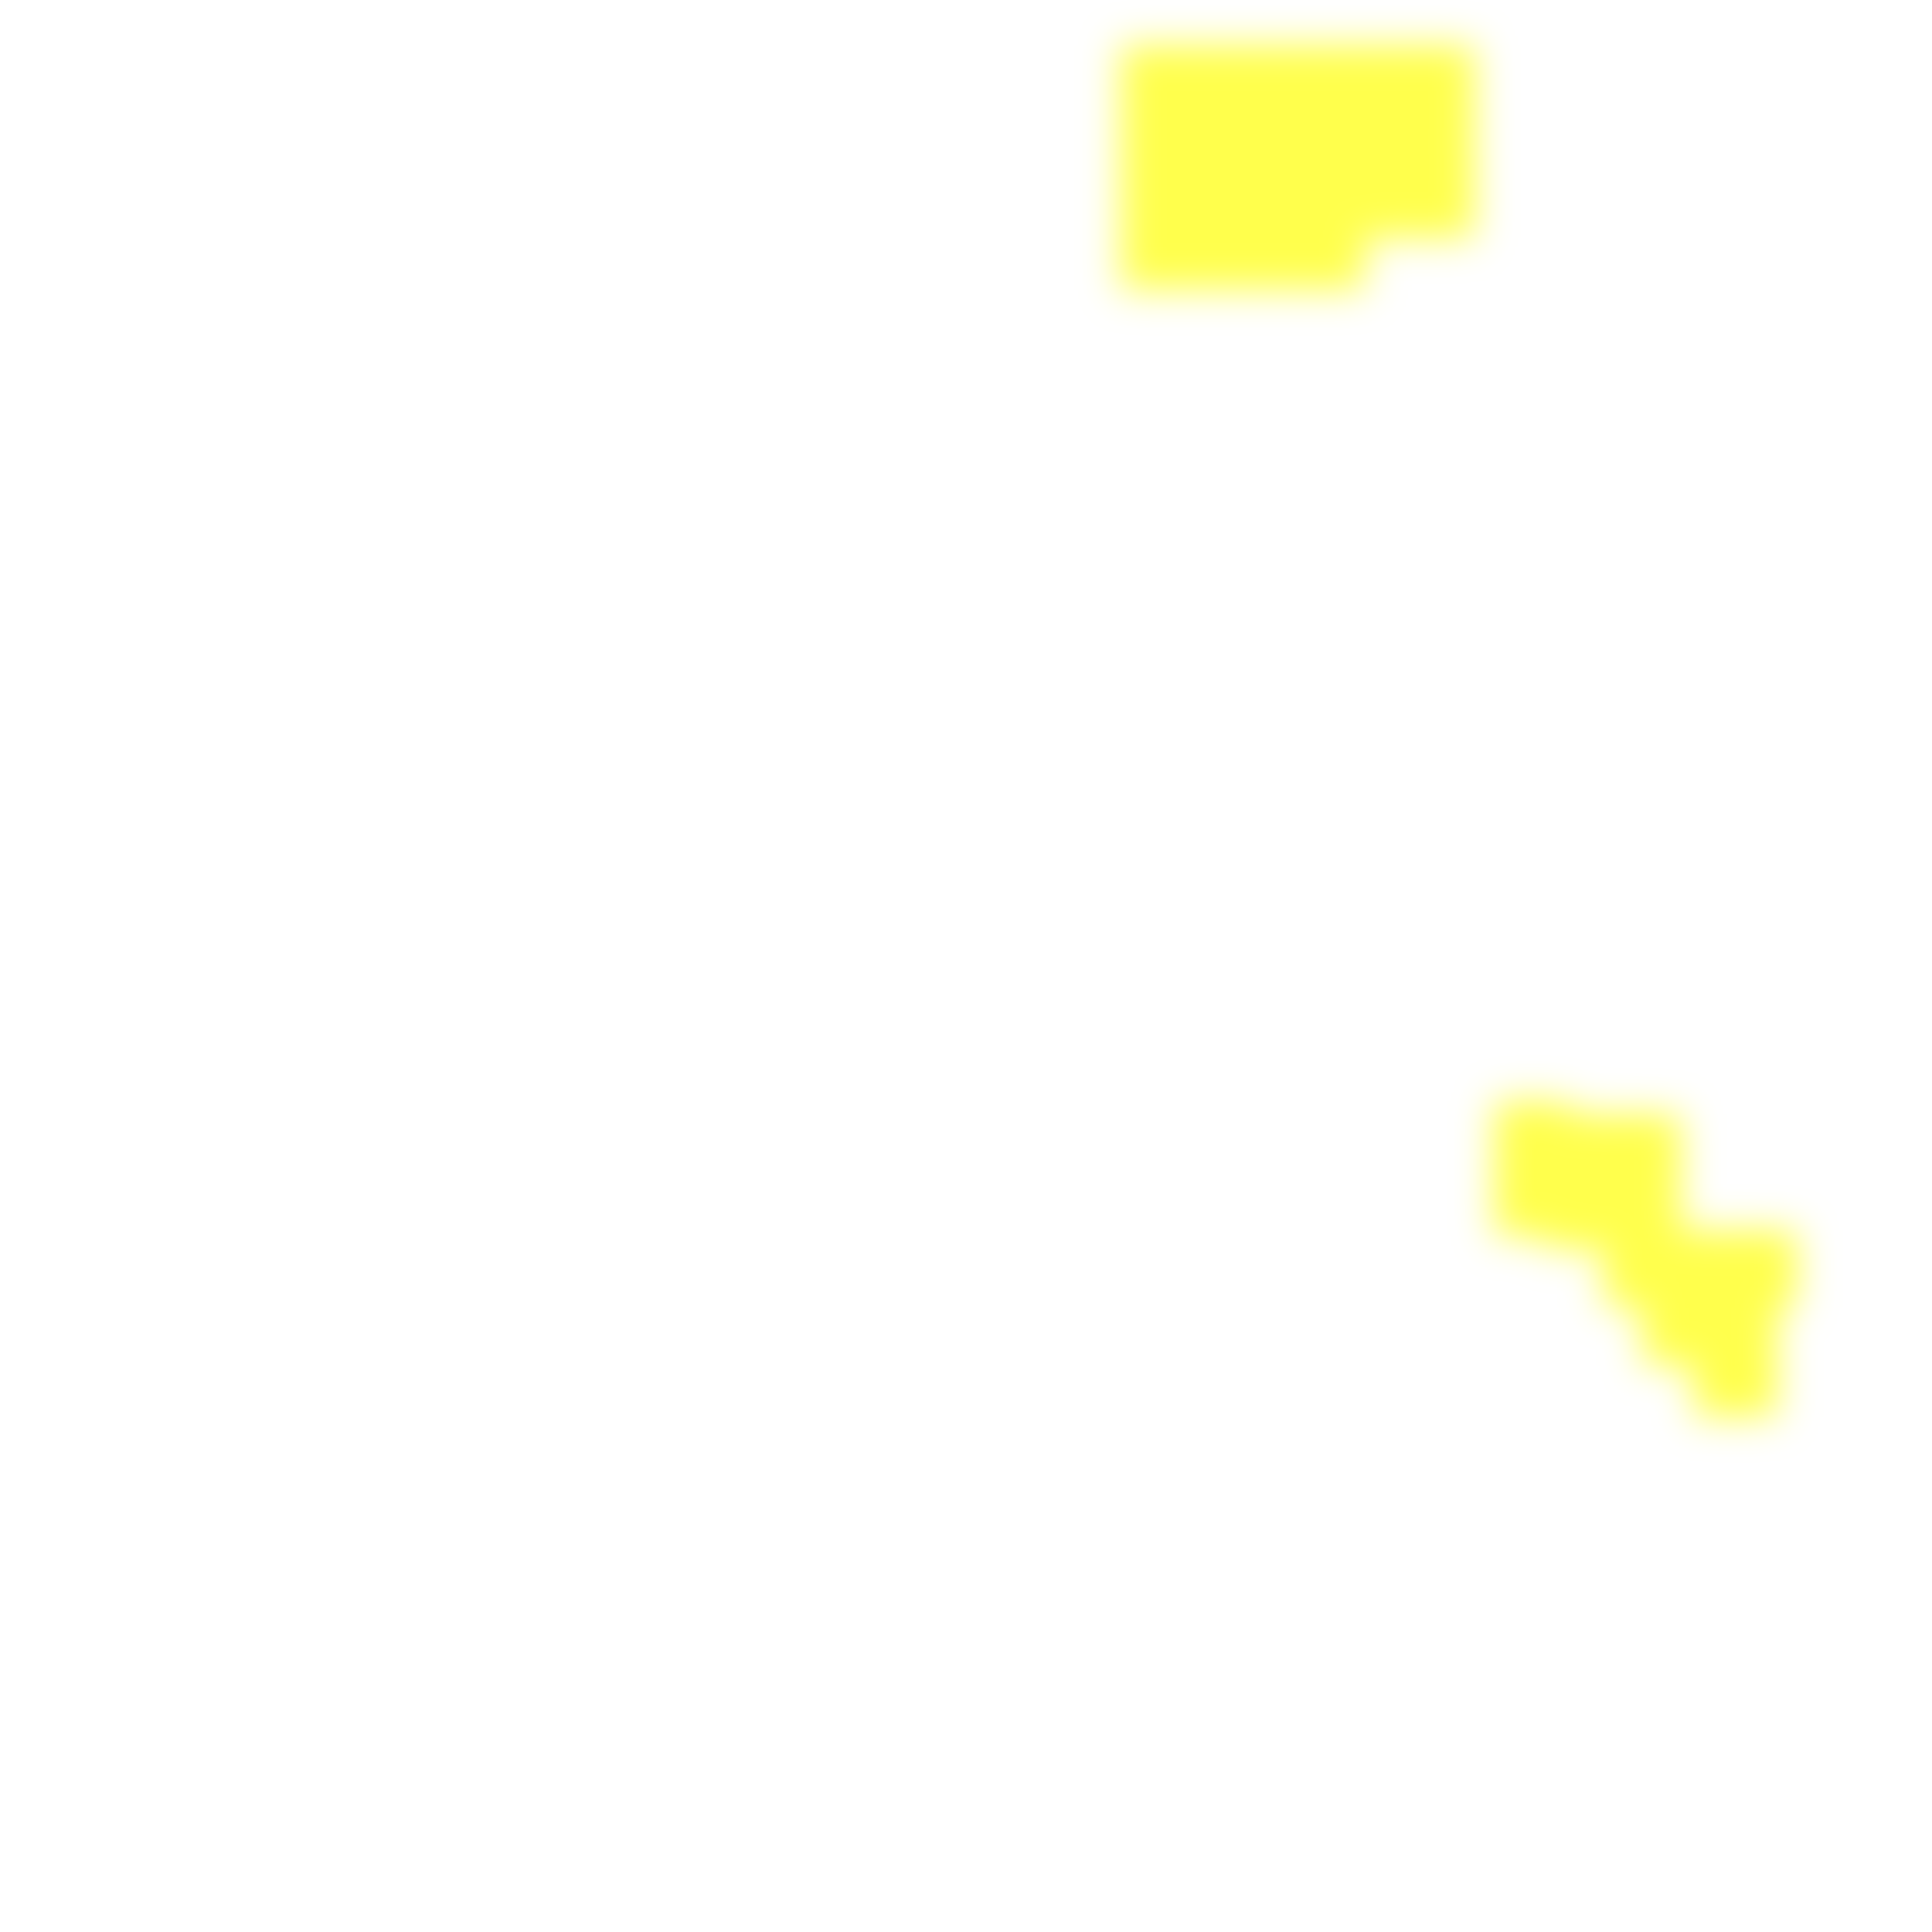
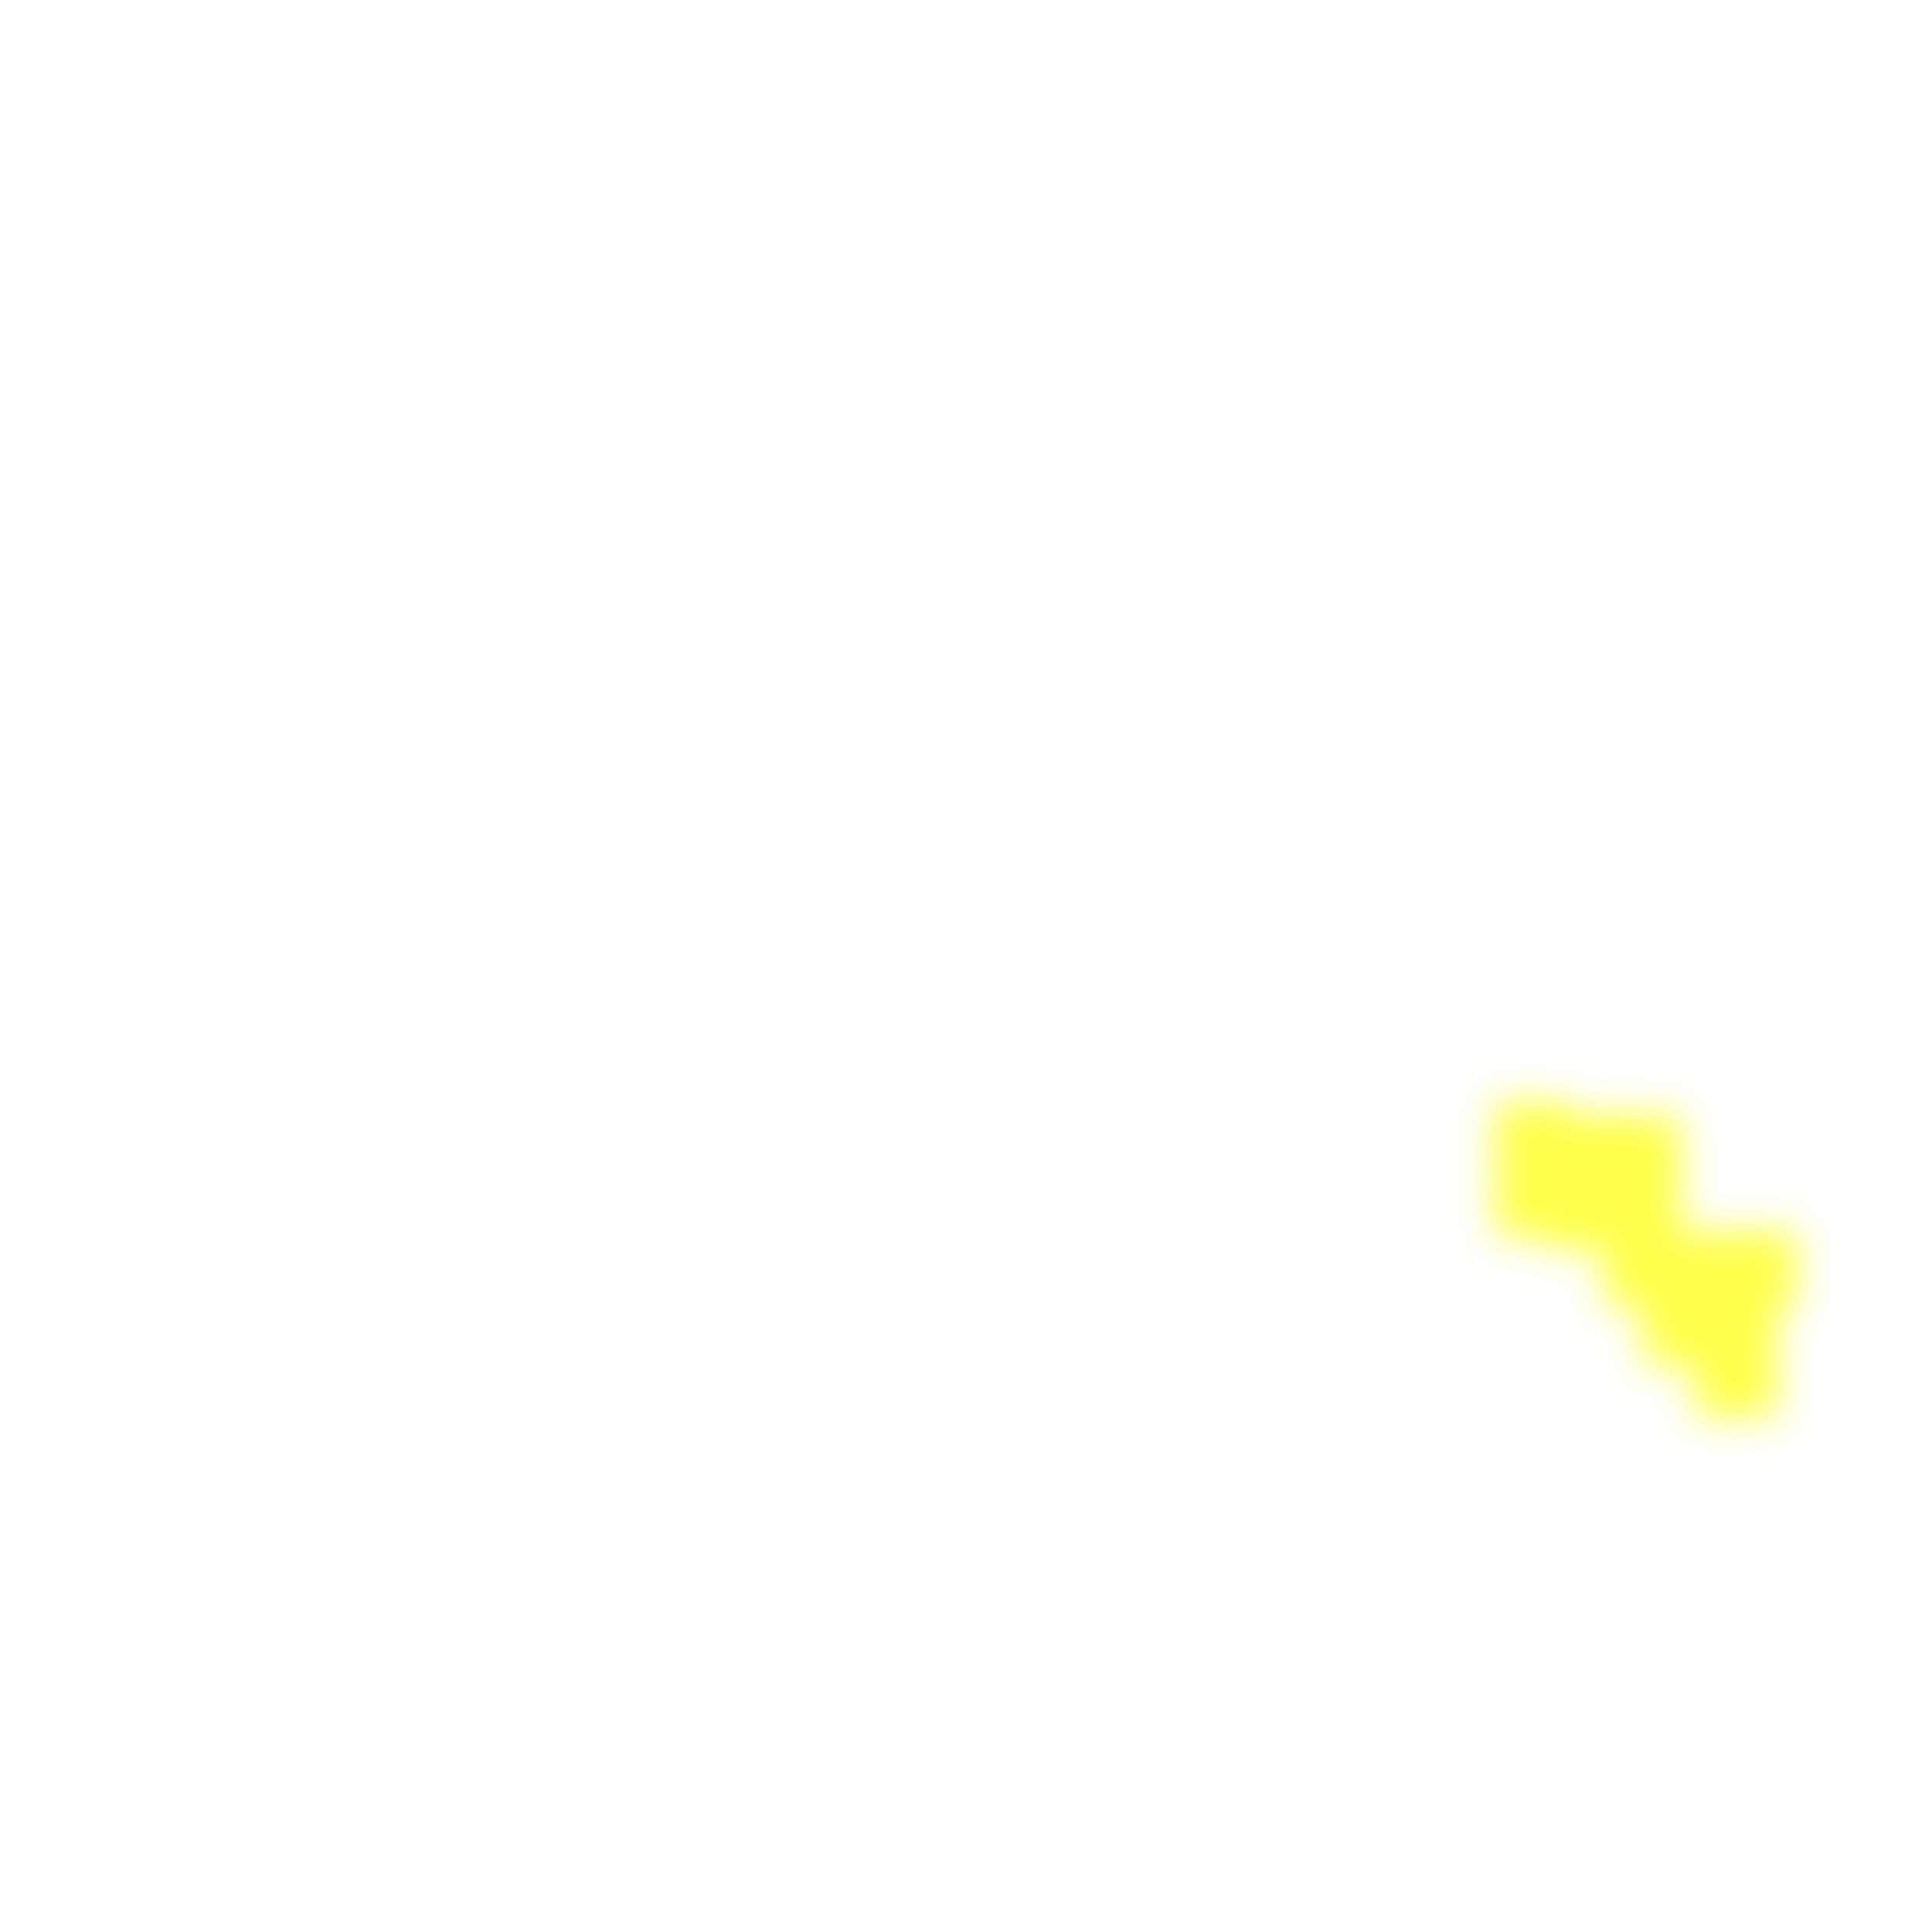
<svg xmlns="http://www.w3.org/2000/svg" width="300" height="300" viewBox="0 0 300 300" class="creatureMap" style="position:absolute;">
  <defs>
    <filter id="blur" x="-30%" y="-30%" width="160%" height="160%">
      <feGaussianBlur stdDeviation="3" />
    </filter>
    <pattern id="pattern-untameable" width="10" height="10" patternTransform="rotate(135)" patternUnits="userSpaceOnUse">
      <rect width="4" height="10" fill="black" />
    </pattern>
    <filter id="groupStroke">
      <feFlood result="outsideColor" flood-color="black" />
      <feMorphology in="SourceAlpha" operator="dilate" radius="2" />
      <feComposite result="strokeoutline1" in="outsideColor" operator="in" />
      <feComposite result="strokeoutline2" in="strokeoutline1" in2="SourceAlpha" operator="out" />
      <feGaussianBlur in="strokeoutline2" result="strokeblur" stdDeviation="1" />
    </filter>
    <style>
            .spawningMap-very-common { fill: #0F0; }
            .spawningMap-common { fill: #B2FF00; }
            .spawningMap-uncommon { fill: #FF0; }
            .spawningMap-very-uncommon { fill: #FC0; }
            .spawningMap-rare { fill: #F60; }
            .spawningMap-very-rare { fill: #F00; }
            .spawning-map-point { stroke:black; stroke-width:1; }
        </style>
  </defs>
  <g filter="url(#blur)" opacity="0.7">
    <g class="spawningMap-uncommon">
      <rect x="232" y="180" width="12" height="12" />
      <rect x="232" y="171" width="12" height="13" />
      <rect x="240" y="173" width="13" height="13" />
      <rect x="240" y="182" width="13" height="12" />
      <rect x="249" y="182" width="12" height="12" />
      <rect x="249" y="191" width="12" height="12" />
      <rect x="258" y="191" width="12" height="12" />
      <rect x="263" y="199" width="13" height="13" />
      <rect x="263" y="208" width="13" height="12" />
-       <rect x="174" y="7" width="12" height="13" />
-       <rect x="174" y="16" width="12" height="12" />
-       <rect x="174" y="24" width="12" height="13" />
-       <rect x="174" y="33" width="12" height="12" />
-       <rect x="182" y="7" width="13" height="13" />
-       <rect x="182" y="16" width="13" height="12" />
-       <rect x="182" y="24" width="13" height="13" />
-       <rect x="182" y="33" width="13" height="12" />
-       <rect x="191" y="7" width="12" height="13" />
-       <rect x="191" y="16" width="12" height="12" />
-       <rect x="191" y="24" width="12" height="13" />
-       <rect x="199" y="7" width="13" height="13" />
-       <rect x="199" y="16" width="13" height="12" />
-       <rect x="199" y="24" width="13" height="13" />
-       <rect x="191" y="33" width="12" height="12" />
-       <rect x="199" y="33" width="13" height="12" />
-       <rect x="208" y="7" width="12" height="13" />
-       <rect x="208" y="16" width="12" height="12" />
-       <rect x="208" y="24" width="12" height="13" />
-       <rect x="216" y="7" width="13" height="13" />
-       <rect x="216" y="16" width="13" height="12" />
-       <rect x="216" y="24" width="13" height="13" />
      <rect x="266" y="191" width="13" height="12" />
      <rect x="249" y="173" width="12" height="13" />
      <rect x="255" y="199" width="12" height="13" />
    </g>
  </g>
</svg>
